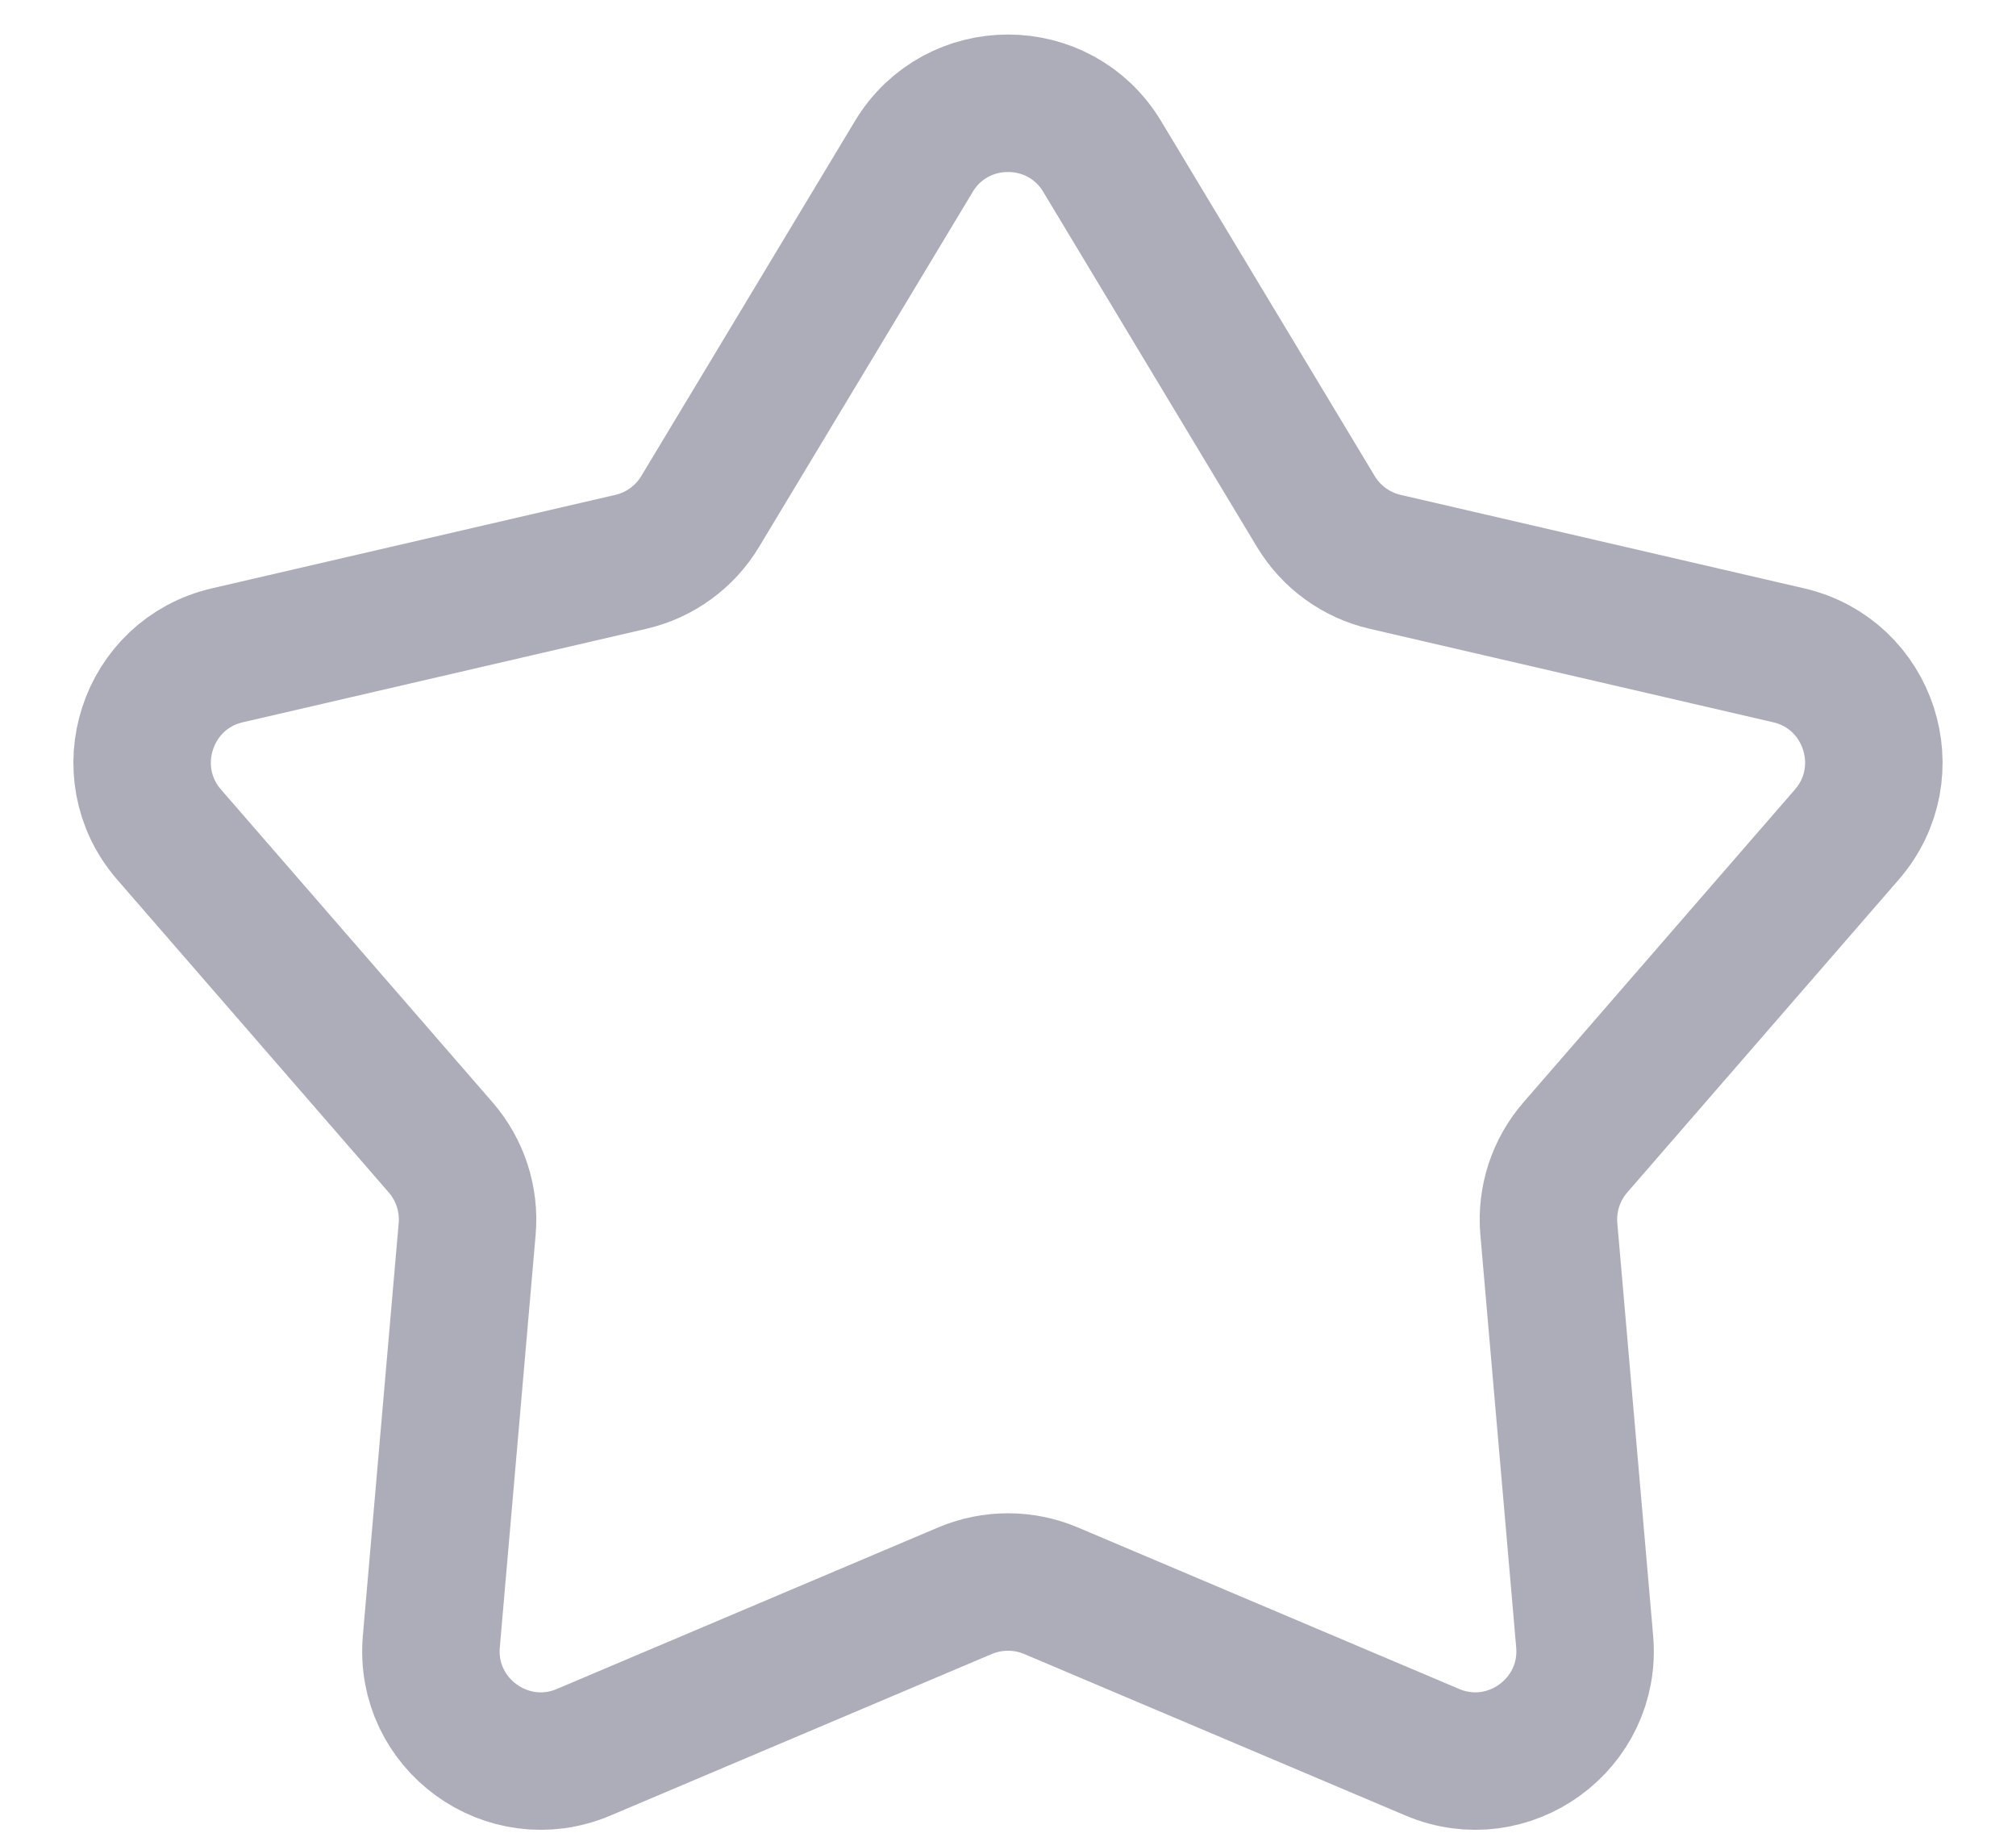
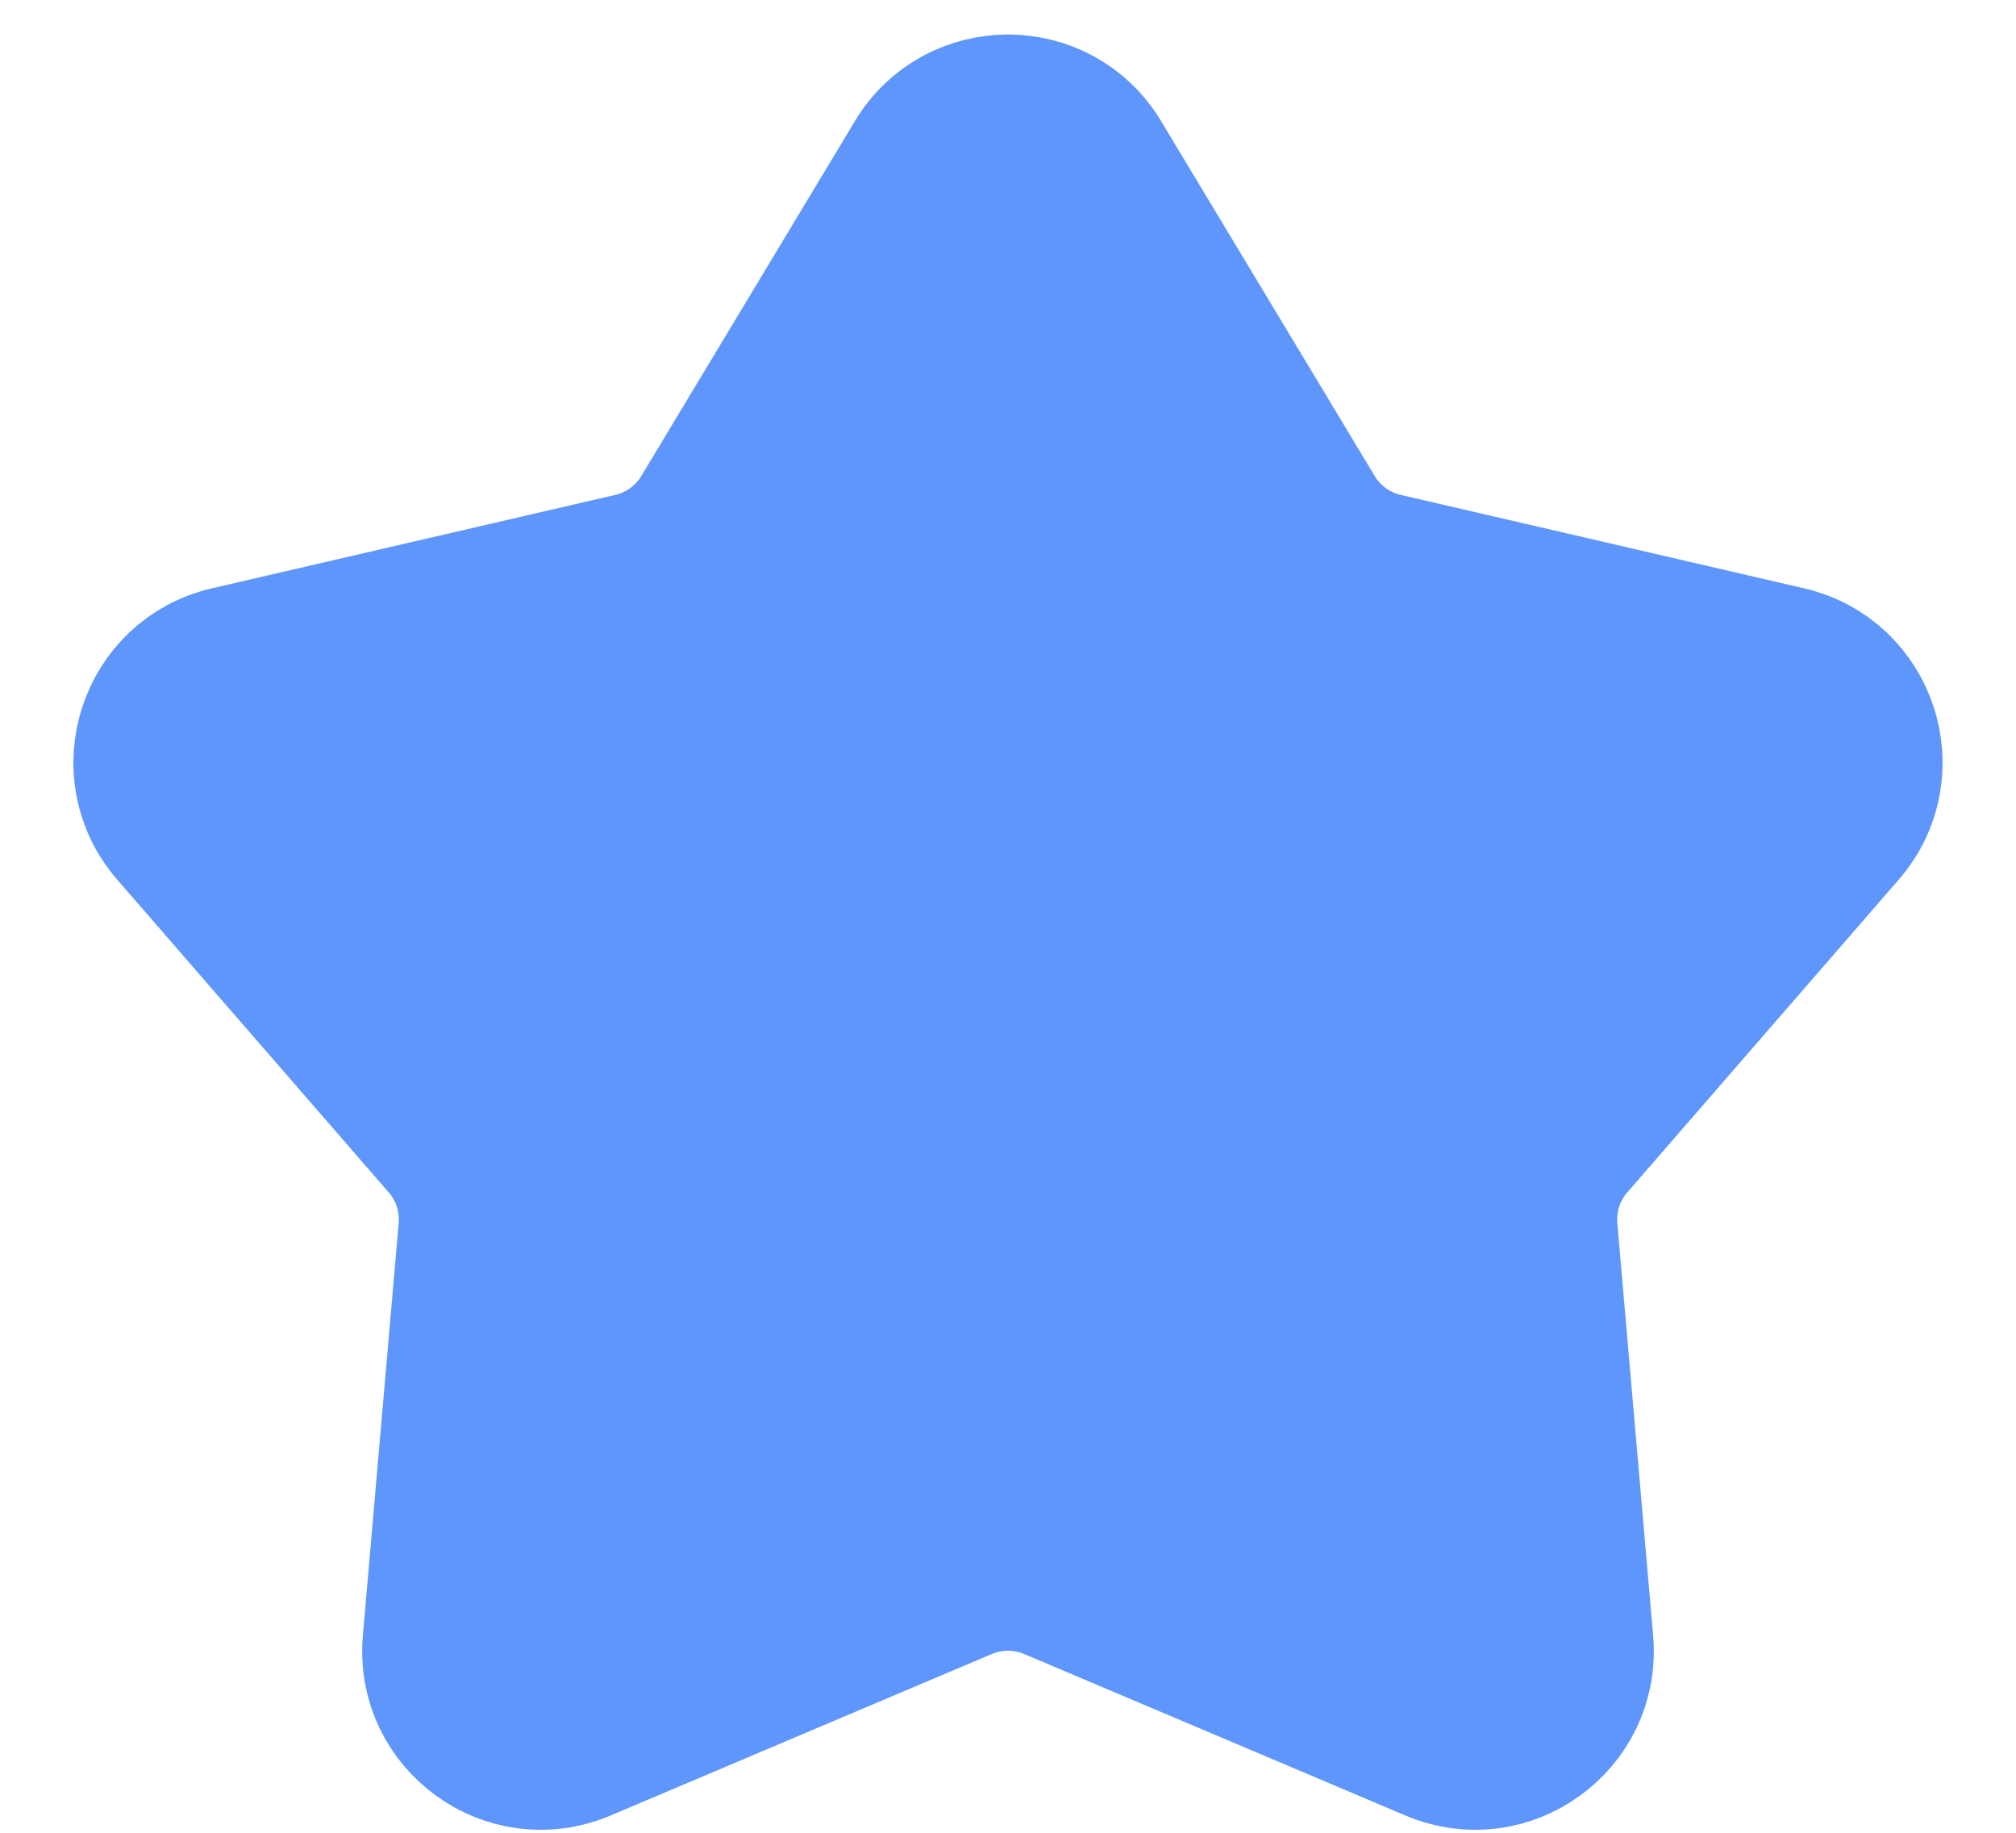
- <svg xmlns="http://www.w3.org/2000/svg" width="22" height="20" viewBox="0 0 22 20" fill="none">
-   <path d="M9.972 1.708C10.438 0.933 11.562 0.933 12.028 1.708L14.359 5.581C14.526 5.859 14.8 6.058 15.116 6.131L19.519 7.151C20.4 7.355 20.747 8.424 20.154 9.107L17.192 12.52C16.979 12.765 16.874 13.086 16.902 13.41L17.293 17.913C17.371 18.814 16.462 19.474 15.63 19.121L11.468 17.358C11.169 17.232 10.831 17.232 10.532 17.358L6.37 19.121C5.538 19.474 4.629 18.814 4.707 17.913L5.098 13.41C5.126 13.086 5.021 12.765 4.808 12.52L1.845 9.107C1.253 8.424 1.6 7.355 2.481 7.151L6.884 6.131C7.201 6.058 7.474 5.859 7.641 5.581L9.972 1.708Z" stroke="#ACADB9" stroke-width="1.5" />
+ <svg xmlns="http://www.w3.org/2000/svg" width="22" height="20" viewBox="0 0 22 20" fill="#5E96FC">
+   <path d="M9.972 1.708C10.438 0.933 11.562 0.933 12.028 1.708L14.359 5.581C14.526 5.859 14.8 6.058 15.116 6.131L19.519 7.151C20.4 7.355 20.747 8.424 20.154 9.107L17.192 12.52C16.979 12.765 16.874 13.086 16.902 13.41L17.293 17.913C17.371 18.814 16.462 19.474 15.63 19.121L11.468 17.358C11.169 17.232 10.831 17.232 10.532 17.358L6.37 19.121C5.538 19.474 4.629 18.814 4.707 17.913L5.098 13.41C5.126 13.086 5.021 12.765 4.808 12.52L1.845 9.107C1.253 8.424 1.6 7.355 2.481 7.151L6.884 6.131C7.201 6.058 7.474 5.859 7.641 5.581L9.972 1.708Z" stroke="#5E96FC" stroke-width="1.5" />
</svg>
